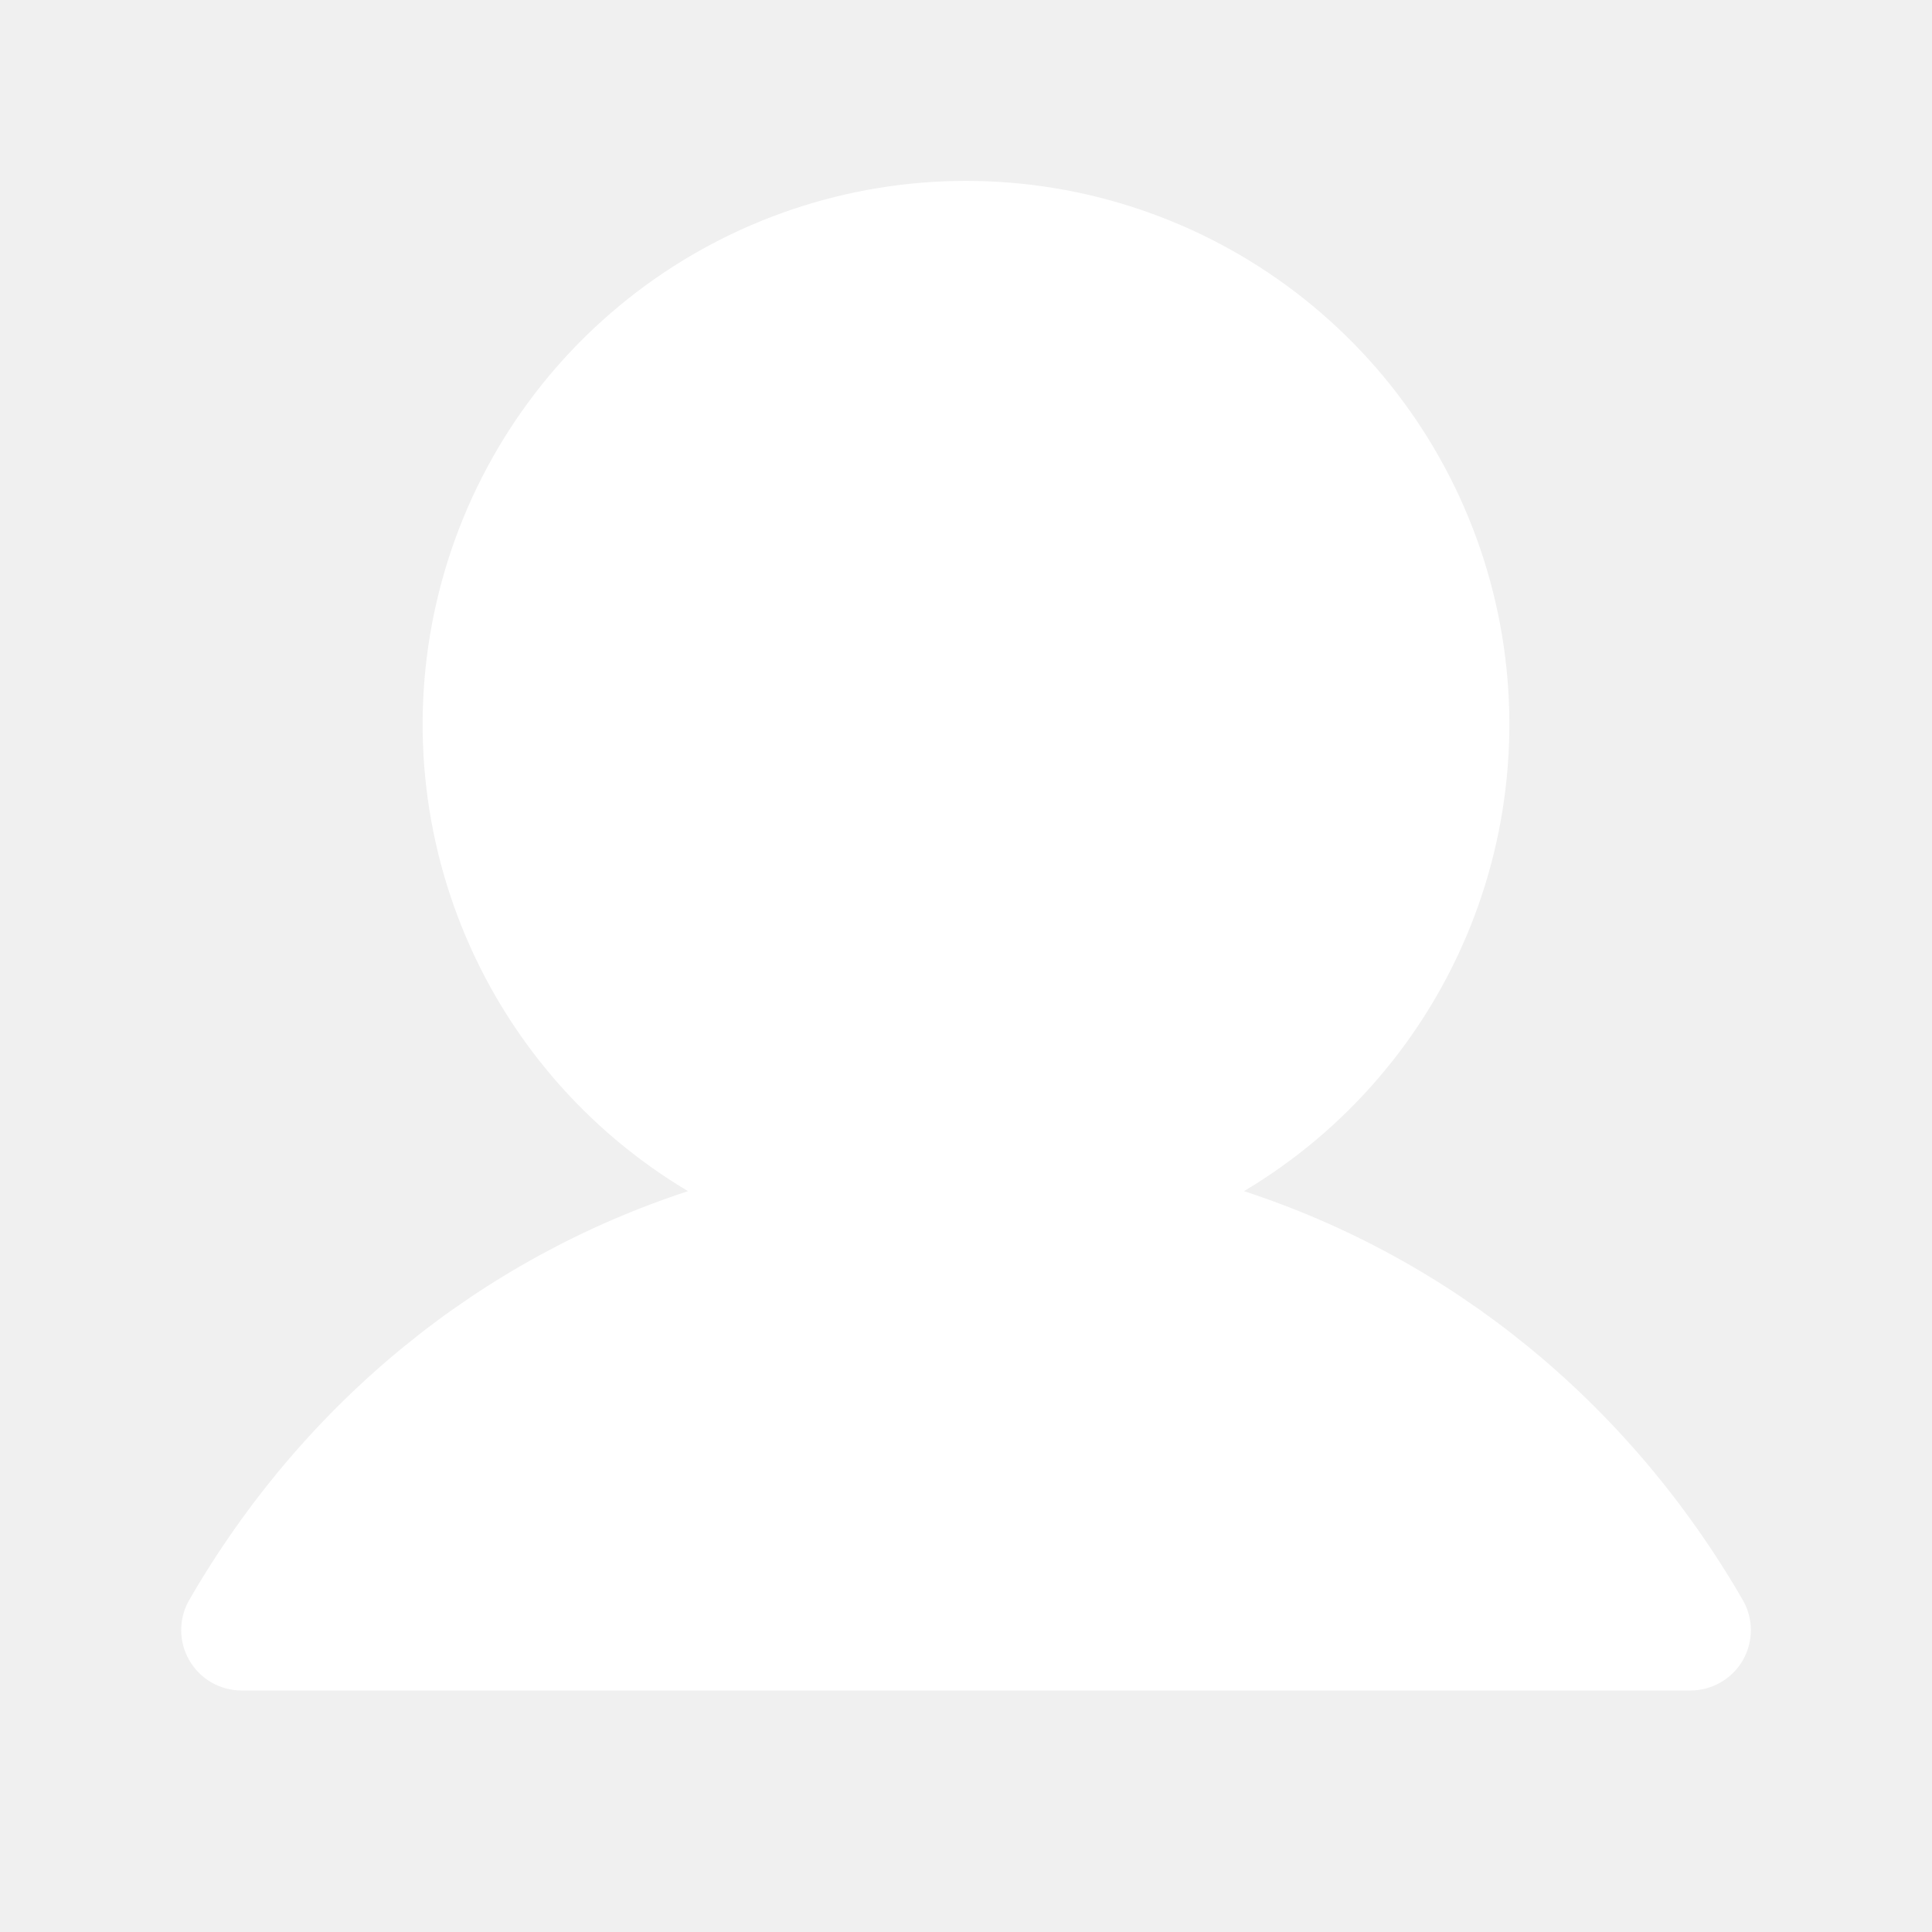
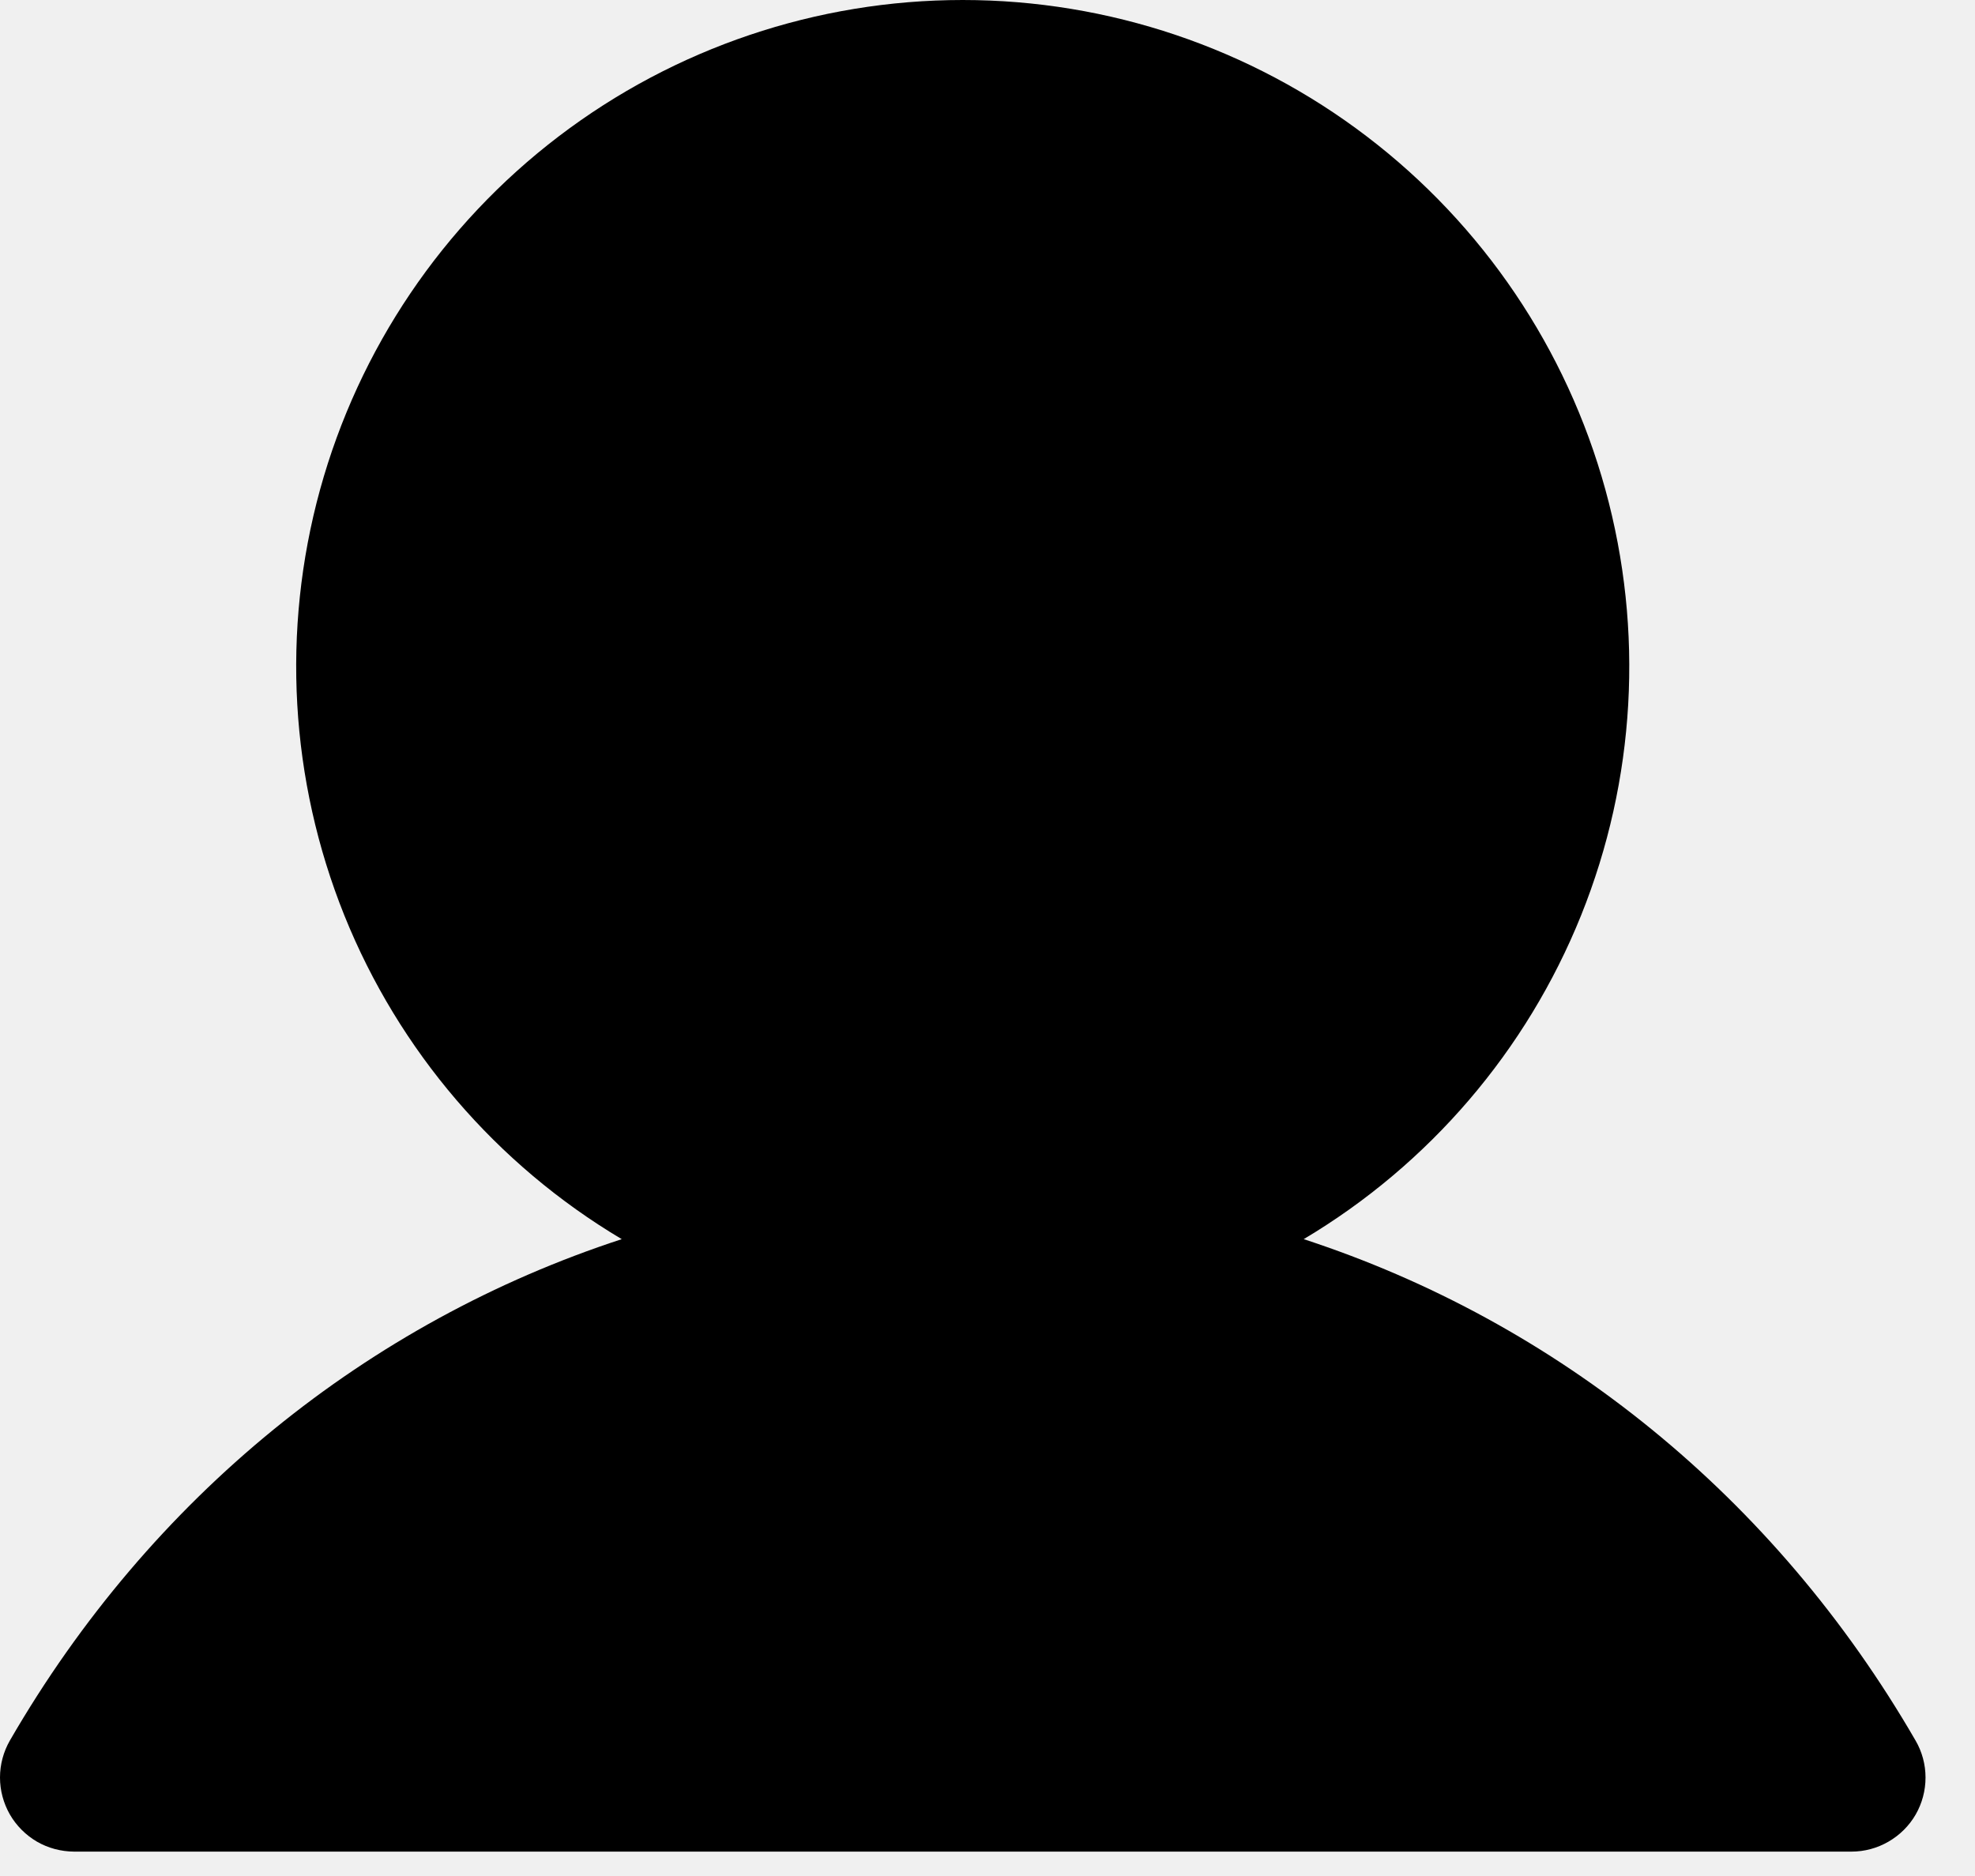
- <svg xmlns="http://www.w3.org/2000/svg" width="24" height="24" viewBox="0 0 24 24" fill="none">
-   <path d="M21.65 20.625C21.584 20.739 21.489 20.833 21.375 20.899C21.261 20.965 21.132 21 21 21H3C2.868 21 2.739 20.965 2.625 20.899C2.511 20.833 2.417 20.738 2.351 20.624C2.285 20.51 2.251 20.381 2.251 20.249C2.251 20.118 2.285 19.989 2.351 19.875C3.779 17.406 5.979 15.636 8.547 14.797C7.277 14.041 6.29 12.889 5.738 11.518C5.186 10.146 5.1 8.632 5.492 7.207C5.884 5.781 6.733 4.524 7.909 3.628C9.084 2.732 10.522 2.247 12 2.247C13.478 2.247 14.915 2.732 16.091 3.628C17.267 4.524 18.116 5.781 18.508 7.207C18.9 8.632 18.814 10.146 18.262 11.518C17.71 12.889 16.723 14.041 15.453 14.797C18.021 15.636 20.221 17.406 21.649 19.875C21.715 19.989 21.75 20.118 21.75 20.25C21.75 20.381 21.715 20.511 21.65 20.625Z" fill="white" />
+ <svg xmlns="http://www.w3.org/2000/svg" width="20" height="19" viewBox="0 0 20 19" fill="none">
+   <path d="M19.399 18.378C19.333 18.492 19.238 18.586 19.124 18.652C19.01 18.718 18.881 18.753 18.749 18.753H0.749C0.618 18.752 0.488 18.718 0.374 18.652C0.261 18.586 0.166 18.491 0.1 18.377C0.035 18.263 -2.99805e-05 18.134 1.94978e-08 18.002C4.00195e-05 17.871 0.035 17.741 0.1 17.628C1.528 15.159 3.729 13.389 6.296 12.55C5.026 11.794 4.039 10.642 3.487 9.271C2.936 7.899 2.849 6.385 3.241 4.959C3.633 3.534 4.482 2.277 5.658 1.381C6.834 0.485 8.271 0 9.749 0C11.227 0 12.665 0.485 13.84 1.381C15.016 2.277 15.865 3.534 16.257 4.959C16.649 6.385 16.563 7.899 16.011 9.271C15.459 10.642 14.472 11.794 13.202 12.55C15.77 13.389 17.97 15.159 19.398 17.628C19.464 17.741 19.499 17.871 19.499 18.002C19.499 18.134 19.465 18.263 19.399 18.378Z" fill="black" />
</svg>
